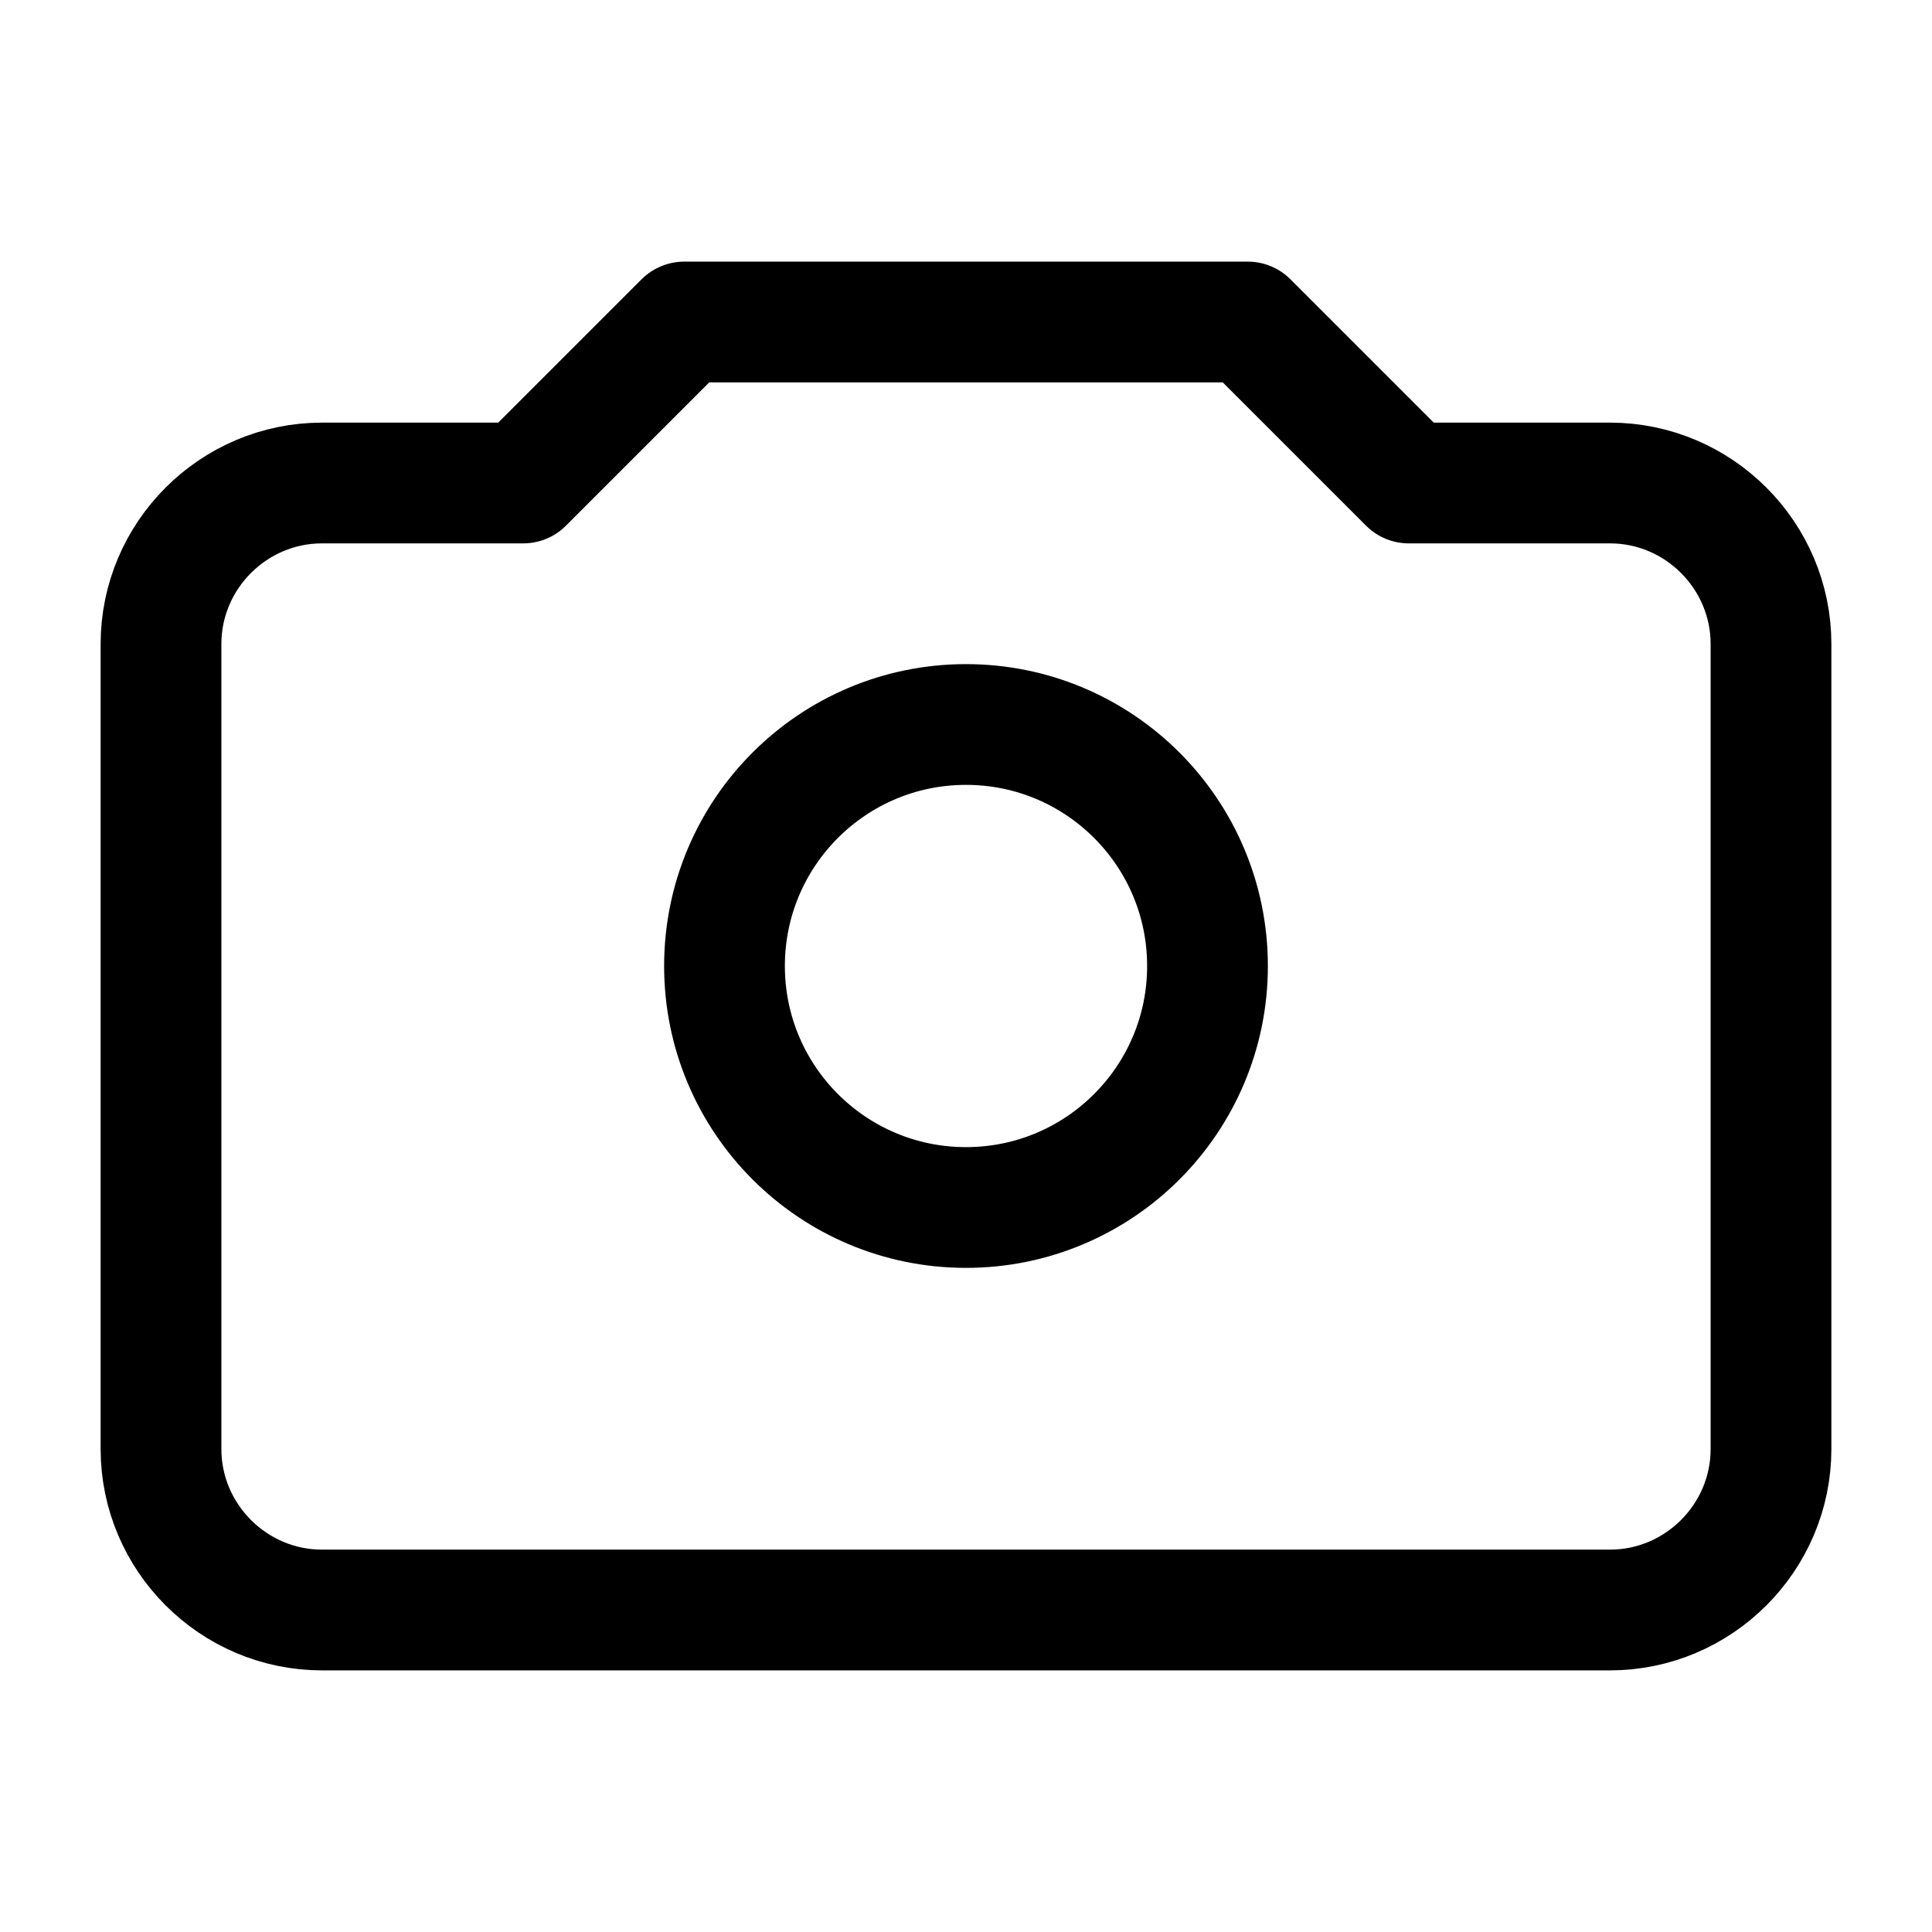
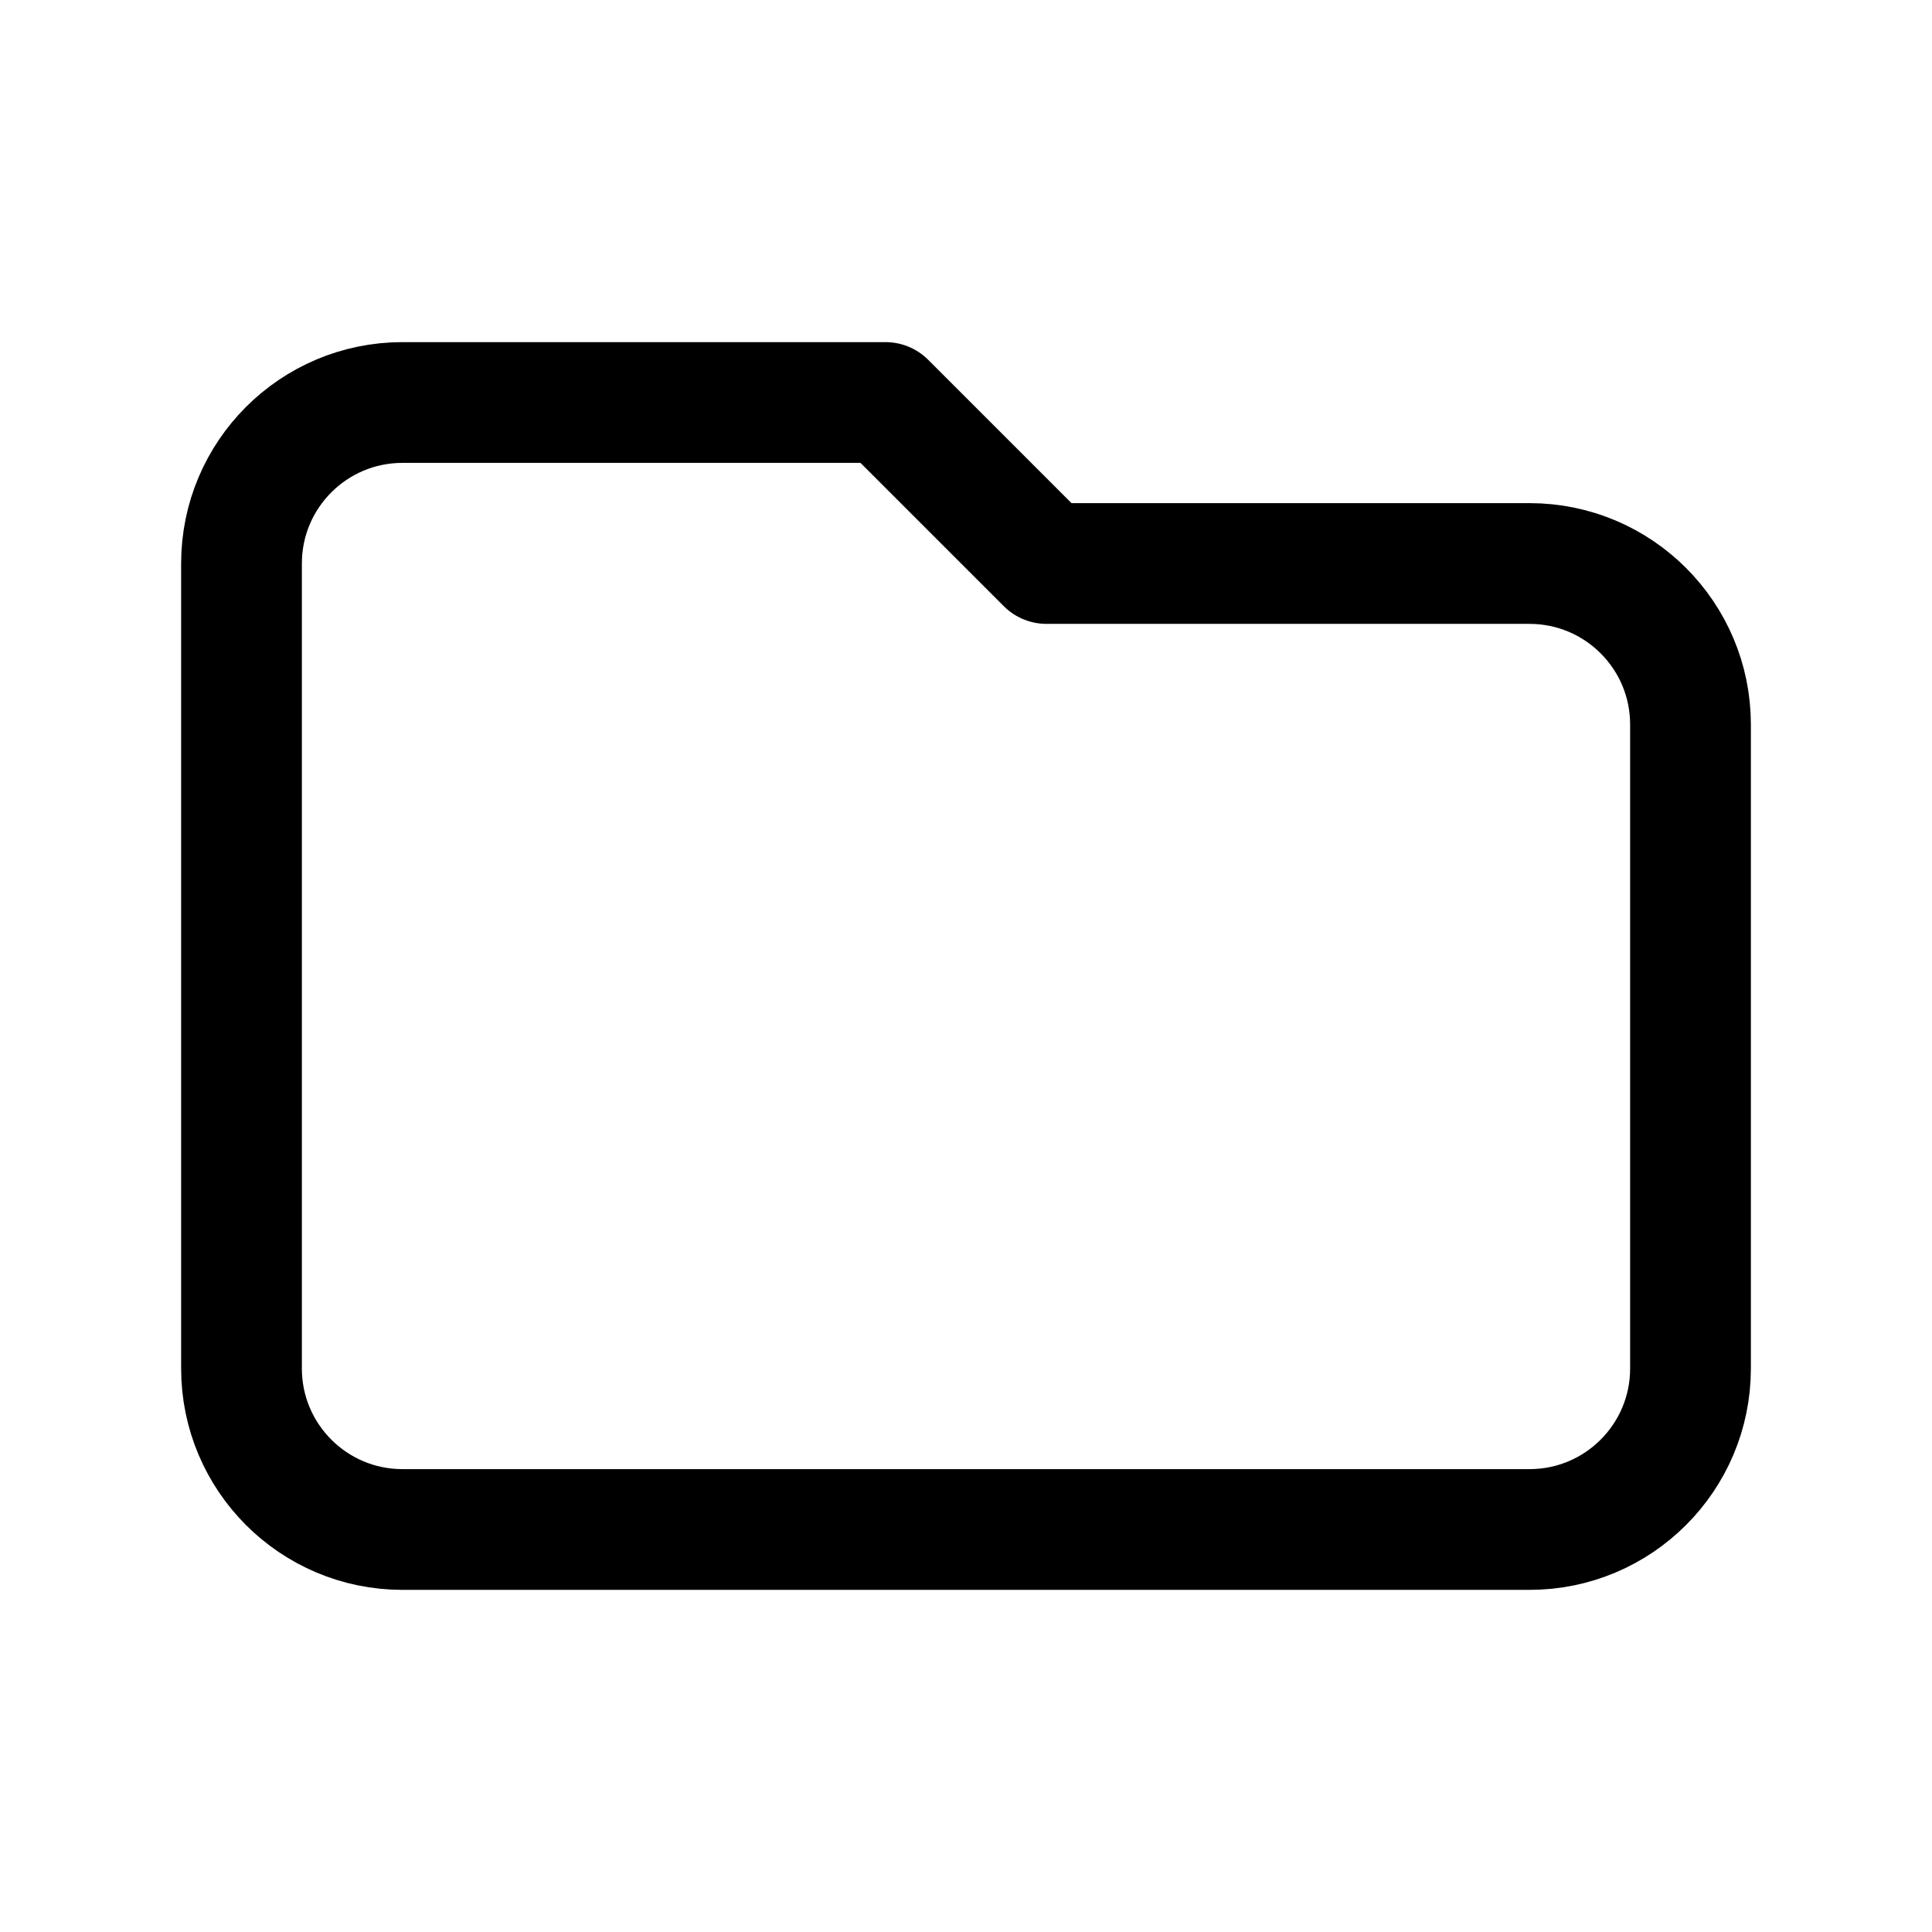
<svg xmlns="http://www.w3.org/2000/svg" viewBox="0 0 24 24" fill="none" stroke="currentColor" stroke-width="1.5" stroke-linecap="round" stroke-linejoin="round">
-   <path d="M20 6h-2.5l-2-2h-7l-2 2H4c-1.1 0-2 .9-2 2v10c0 1.1.9 2 2 2h16c1.1 0 2-.9 2-2V8c0-1.1-.9-2-2-2z" />
-   <circle cx="12" cy="12" r="3" />
+   <path d="M3 7v10a2 2 0 002 2h14a2 2 0 002-2V9a2 2 0 00-2-2h-6l-2-2H5a2 2 0 00-2 2z" />
</svg>
